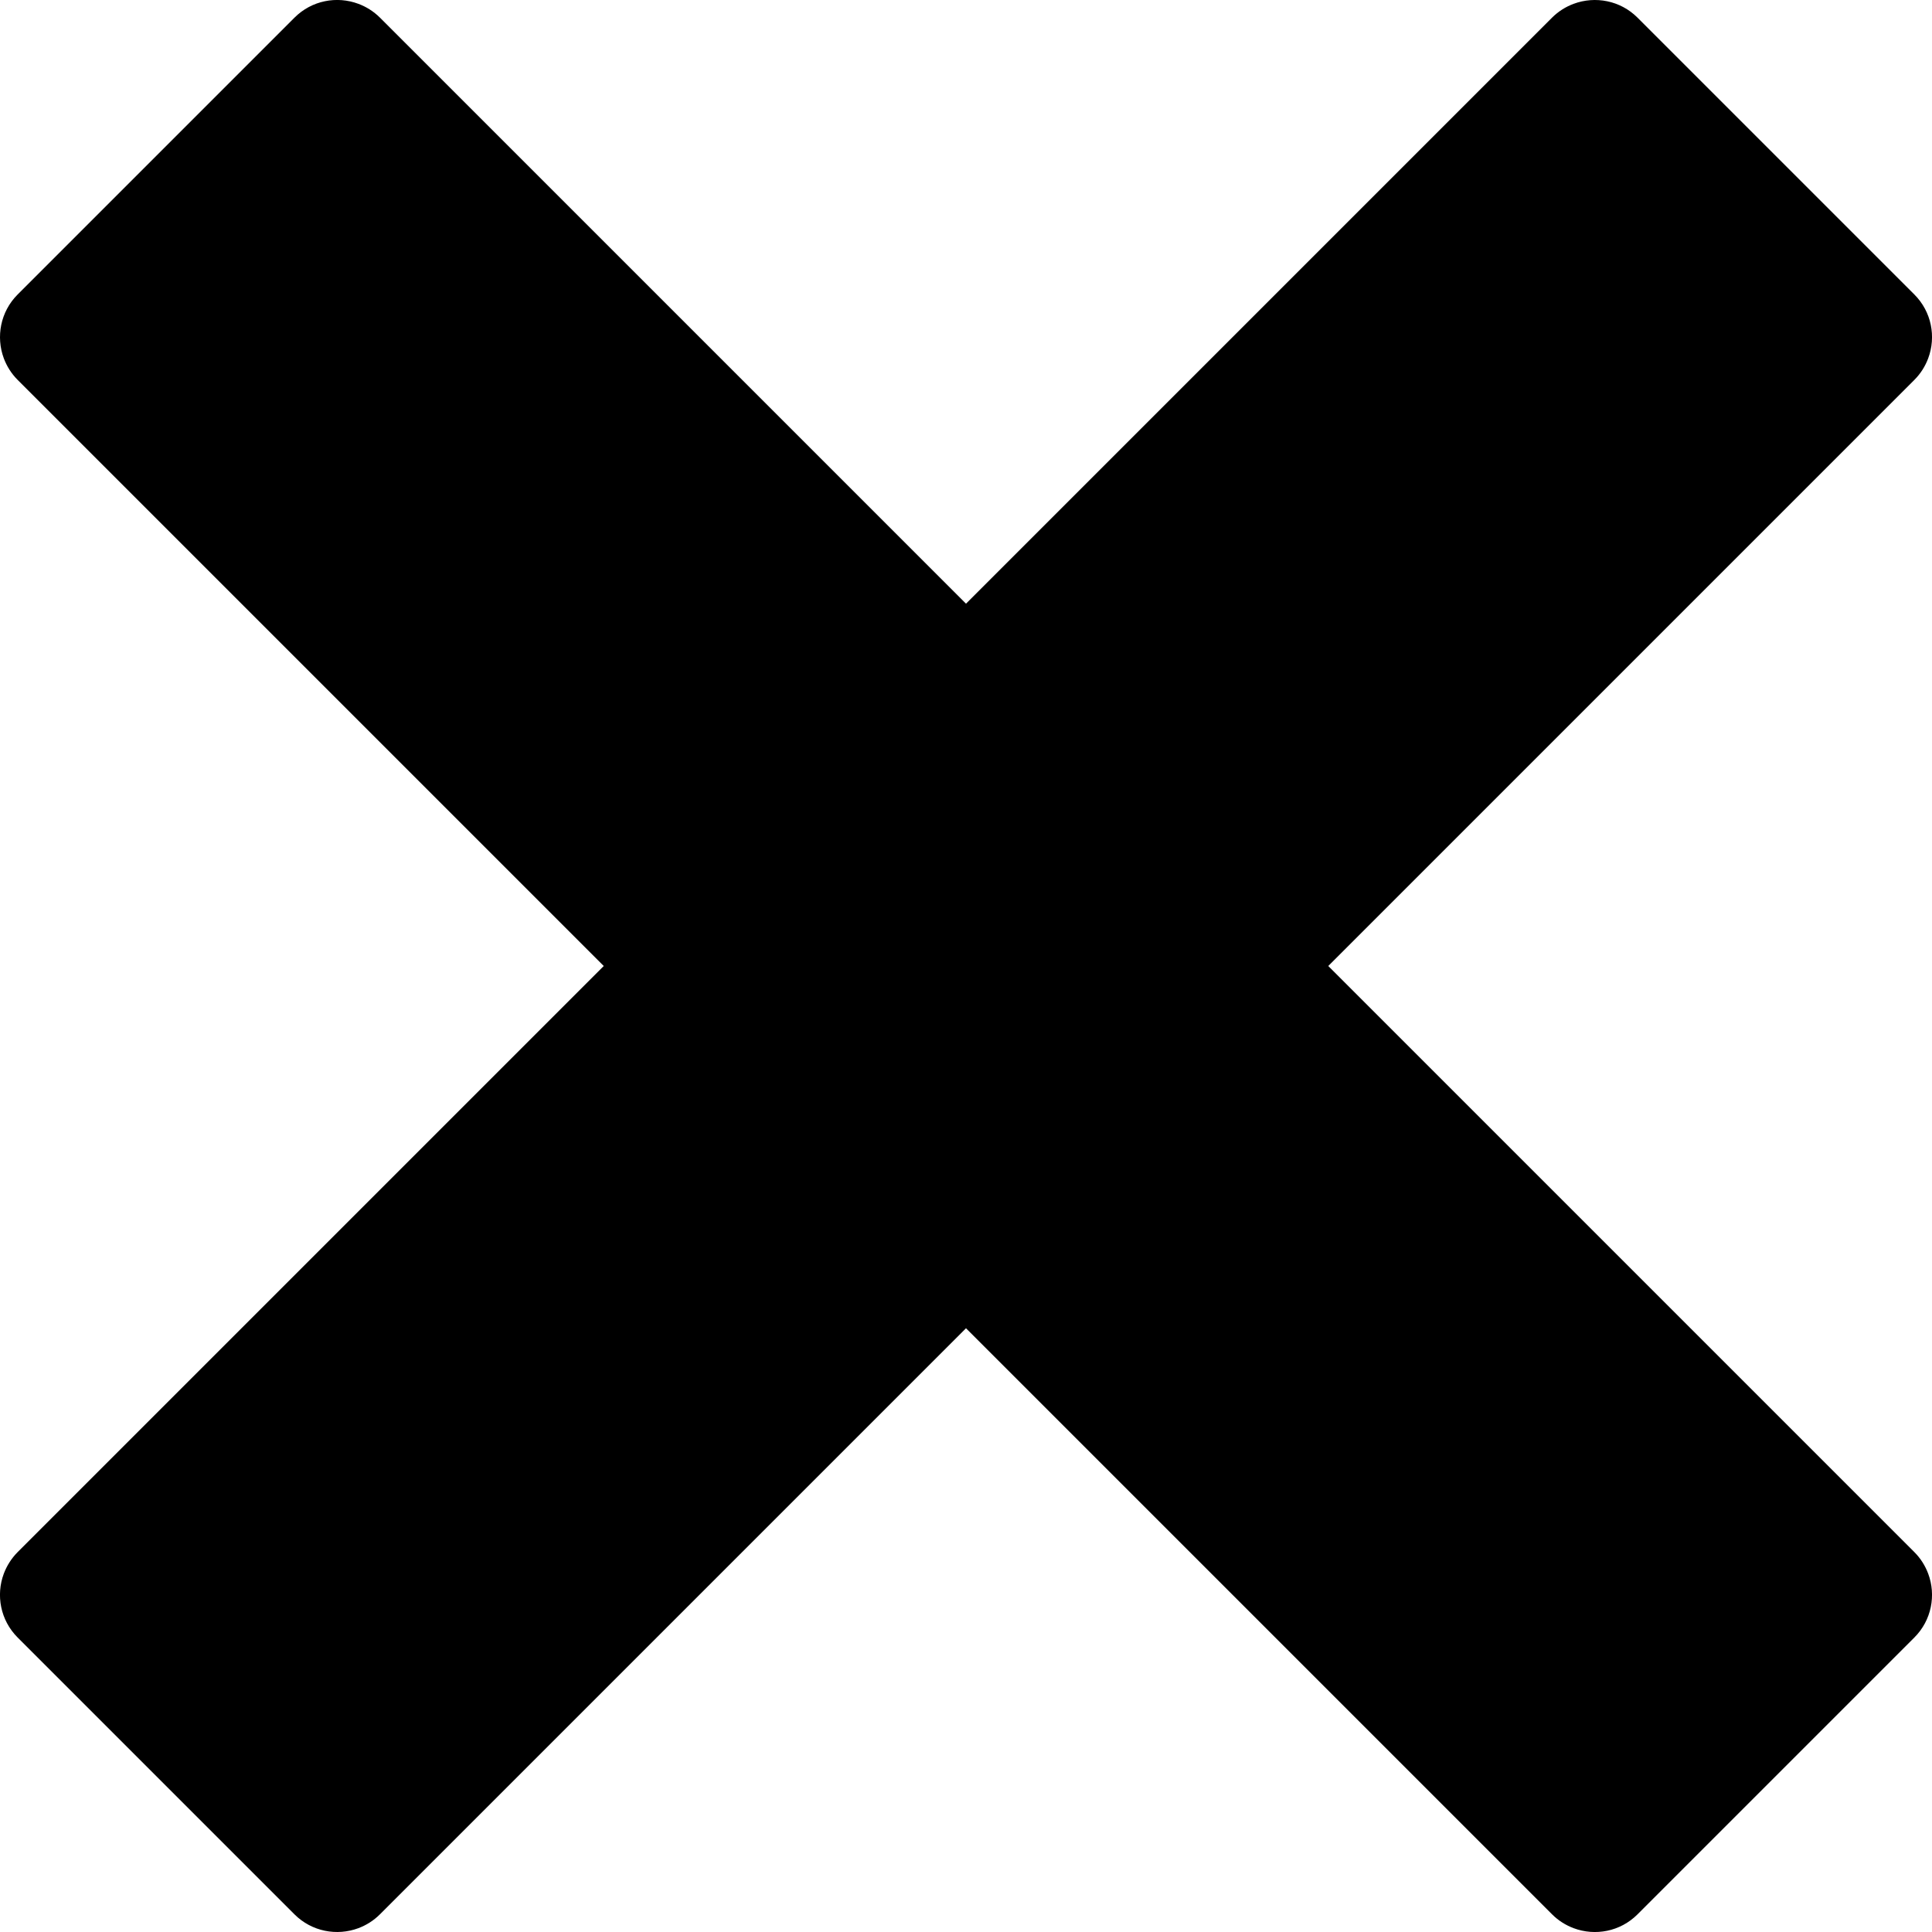
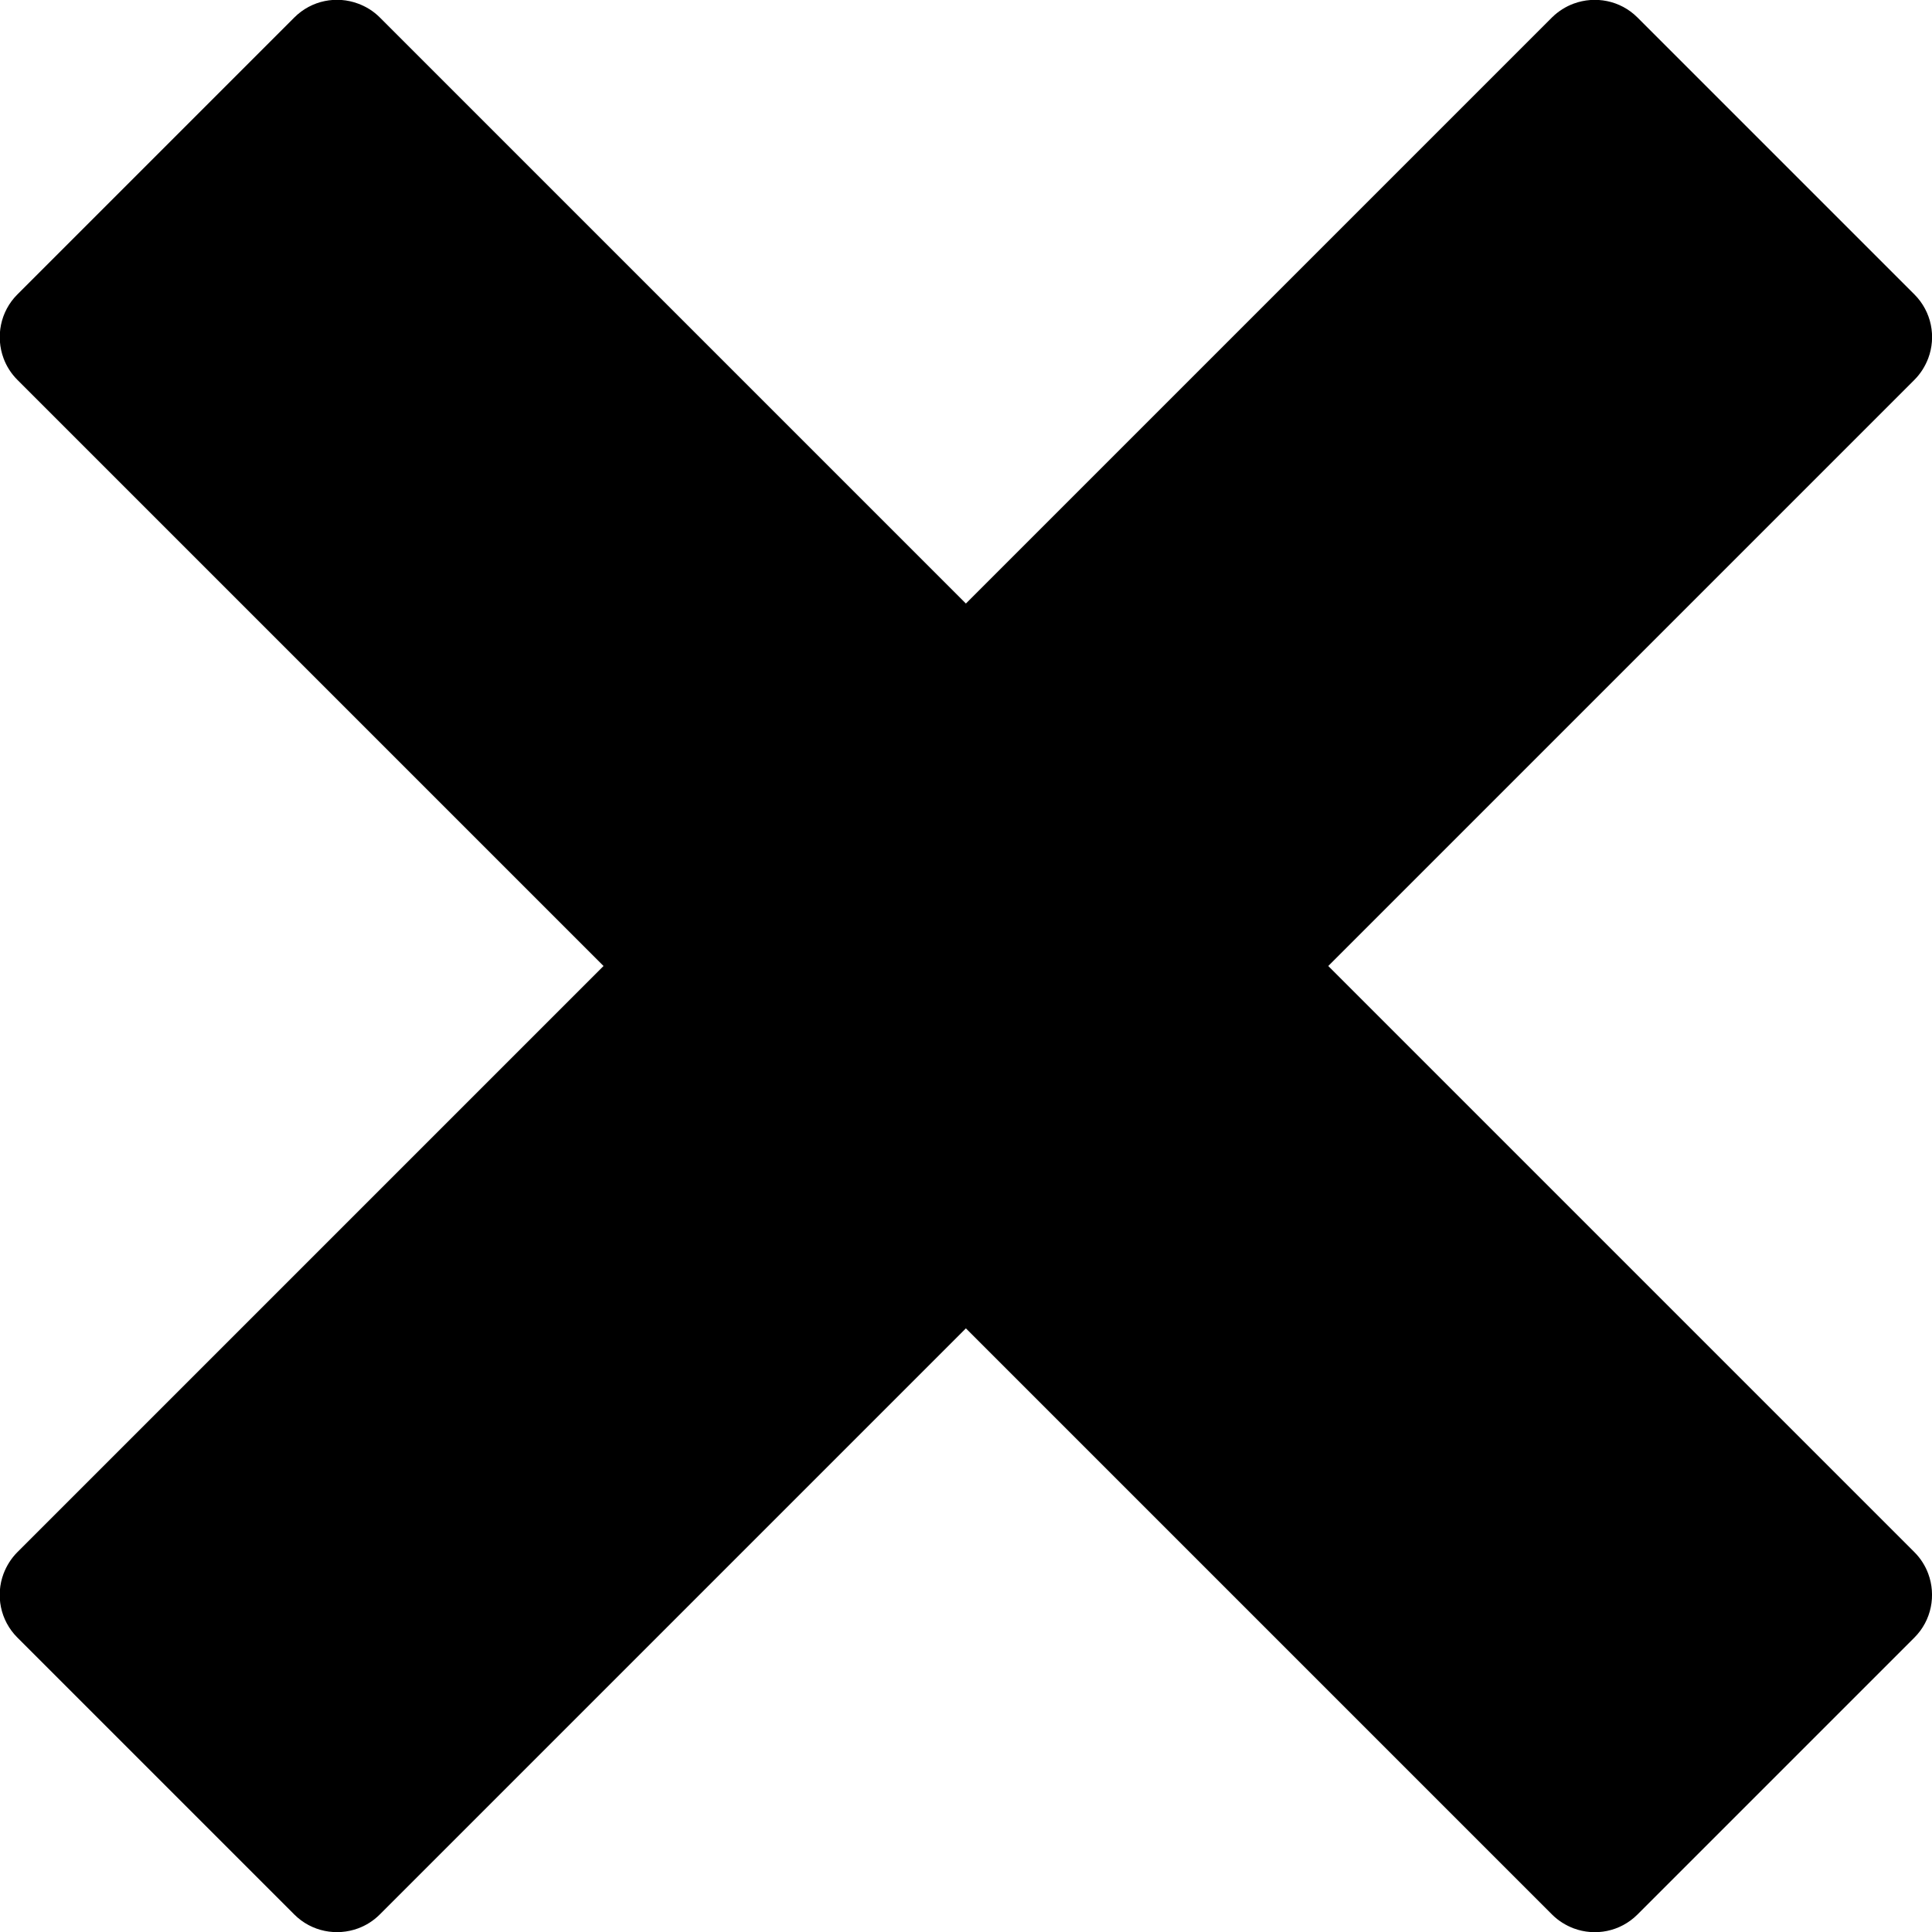
- <svg xmlns="http://www.w3.org/2000/svg" version="1.1" width="32" height="32" viewBox="0 0 32 32">
-   <path d="M31.708 25.708c-0-0-0-0-0-0l-9.708-9.708 9.708-9.708c0-0 0-0 0-0 0.105-0.105 0.18-0.227 0.229-0.357 0.133-0.356 0.057-0.771-0.229-1.057l-4.586-4.586c-0.286-0.286-0.702-0.361-1.057-0.229-0.13 0.048-0.252 0.124-0.357 0.228 0 0-0 0-0 0l-9.708 9.708-9.708-9.708c-0-0-0-0-0-0-0.105-0.104-0.227-0.18-0.357-0.228-0.356-0.133-0.771-0.057-1.057 0.229l-4.586 4.586c-0.286 0.286-0.361 0.702-0.229 1.057 0.049 0.13 0.124 0.252 0.229 0.357 0 0 0 0 0 0l9.708 9.708-9.708 9.708c-0 0-0 0-0 0-0.104 0.105-0.18 0.227-0.229 0.357-0.133 0.355-0.057 0.771 0.229 1.057l4.586 4.586c0.286 0.286 0.702 0.361 1.057 0.229 0.13-0.049 0.252-0.124 0.357-0.229 0-0 0-0 0-0l9.708-9.708 9.708 9.708c0 0 0 0 0 0 0.105 0.105 0.227 0.18 0.357 0.229 0.356 0.133 0.771 0.057 1.057-0.229l4.586-4.586c0.286-0.286 0.362-0.702 0.229-1.057-0.049-0.13-0.124-0.252-0.229-0.357z" />
+ <svg xmlns="http://www.w3.org/2000/svg" version="1.1" width="18" height="18" viewBox="0 0 18 18">
+   <path d="M17.836 14.461c-0-0-0-0-0-0l-5.461-5.461 5.461-5.461c0-0 0-0 0-0 0.059-0.059 0.101-0.128 0.129-0.201 0.075-0.2 0.032-0.434-0.129-0.595l-2.58-2.58c-0.161-0.161-0.395-0.203-0.595-0.129-0.073 0.027-0.142 0.070-0.201 0.128 0 0-0 0-0 0l-5.461 5.461-5.461-5.461c-0-0-0-0-0-0-0.059-0.059-0.128-0.101-0.201-0.128-0.2-0.075-0.434-0.032-0.595 0.129l-2.58 2.58c-0.161 0.161-0.203 0.395-0.129 0.595 0.027 0.073 0.070 0.142 0.129 0.201 0 0 0 0 0 0l5.461 5.461-5.461 5.461c-0 0-0 0-0 0-0.059 0.059-0.101 0.128-0.129 0.201-0.075 0.2-0.032 0.434 0.129 0.595l2.58 2.58c0.161 0.161 0.395 0.203 0.595 0.129 0.073-0.027 0.142-0.070 0.201-0.129 0-0 0-0 0-0l5.461-5.461 5.461 5.461c0 0 0 0 0 0 0.059 0.059 0.128 0.101 0.201 0.129 0.2 0.075 0.434 0.032 0.595-0.129l2.58-2.58c0.161-0.161 0.203-0.395 0.129-0.595-0.027-0.073-0.070-0.142-0.129-0.201z" />
</svg>
